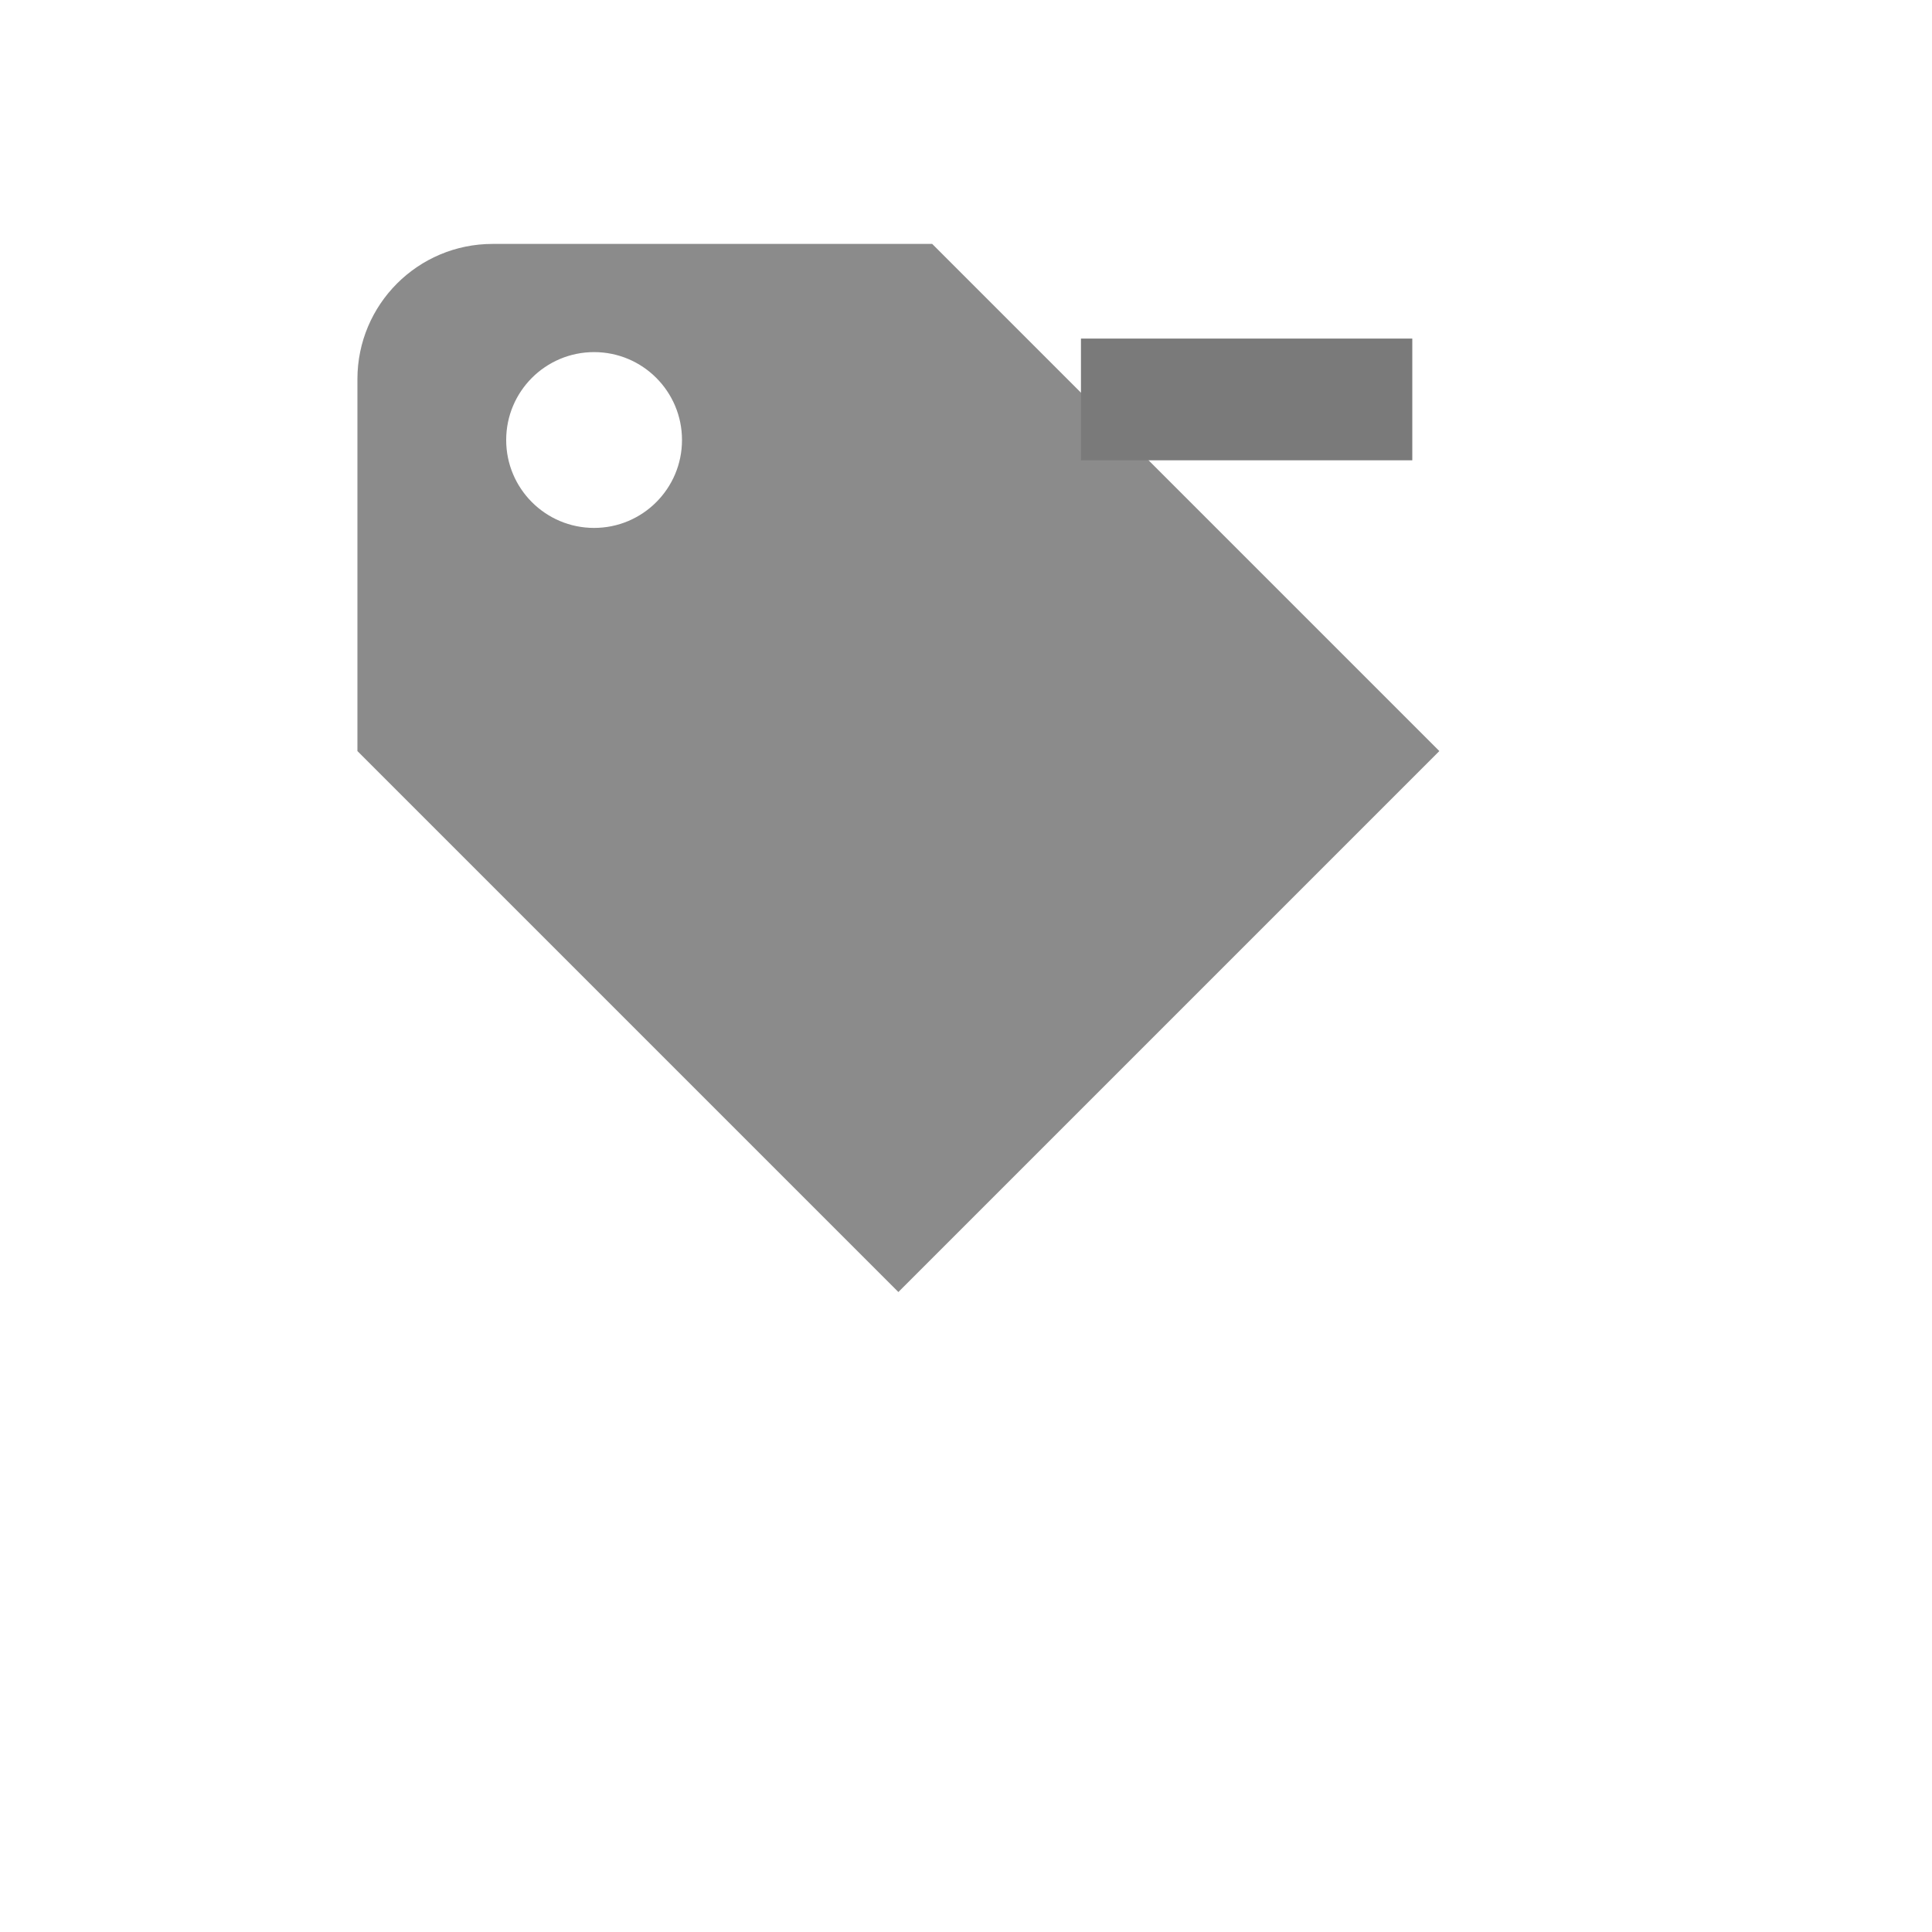
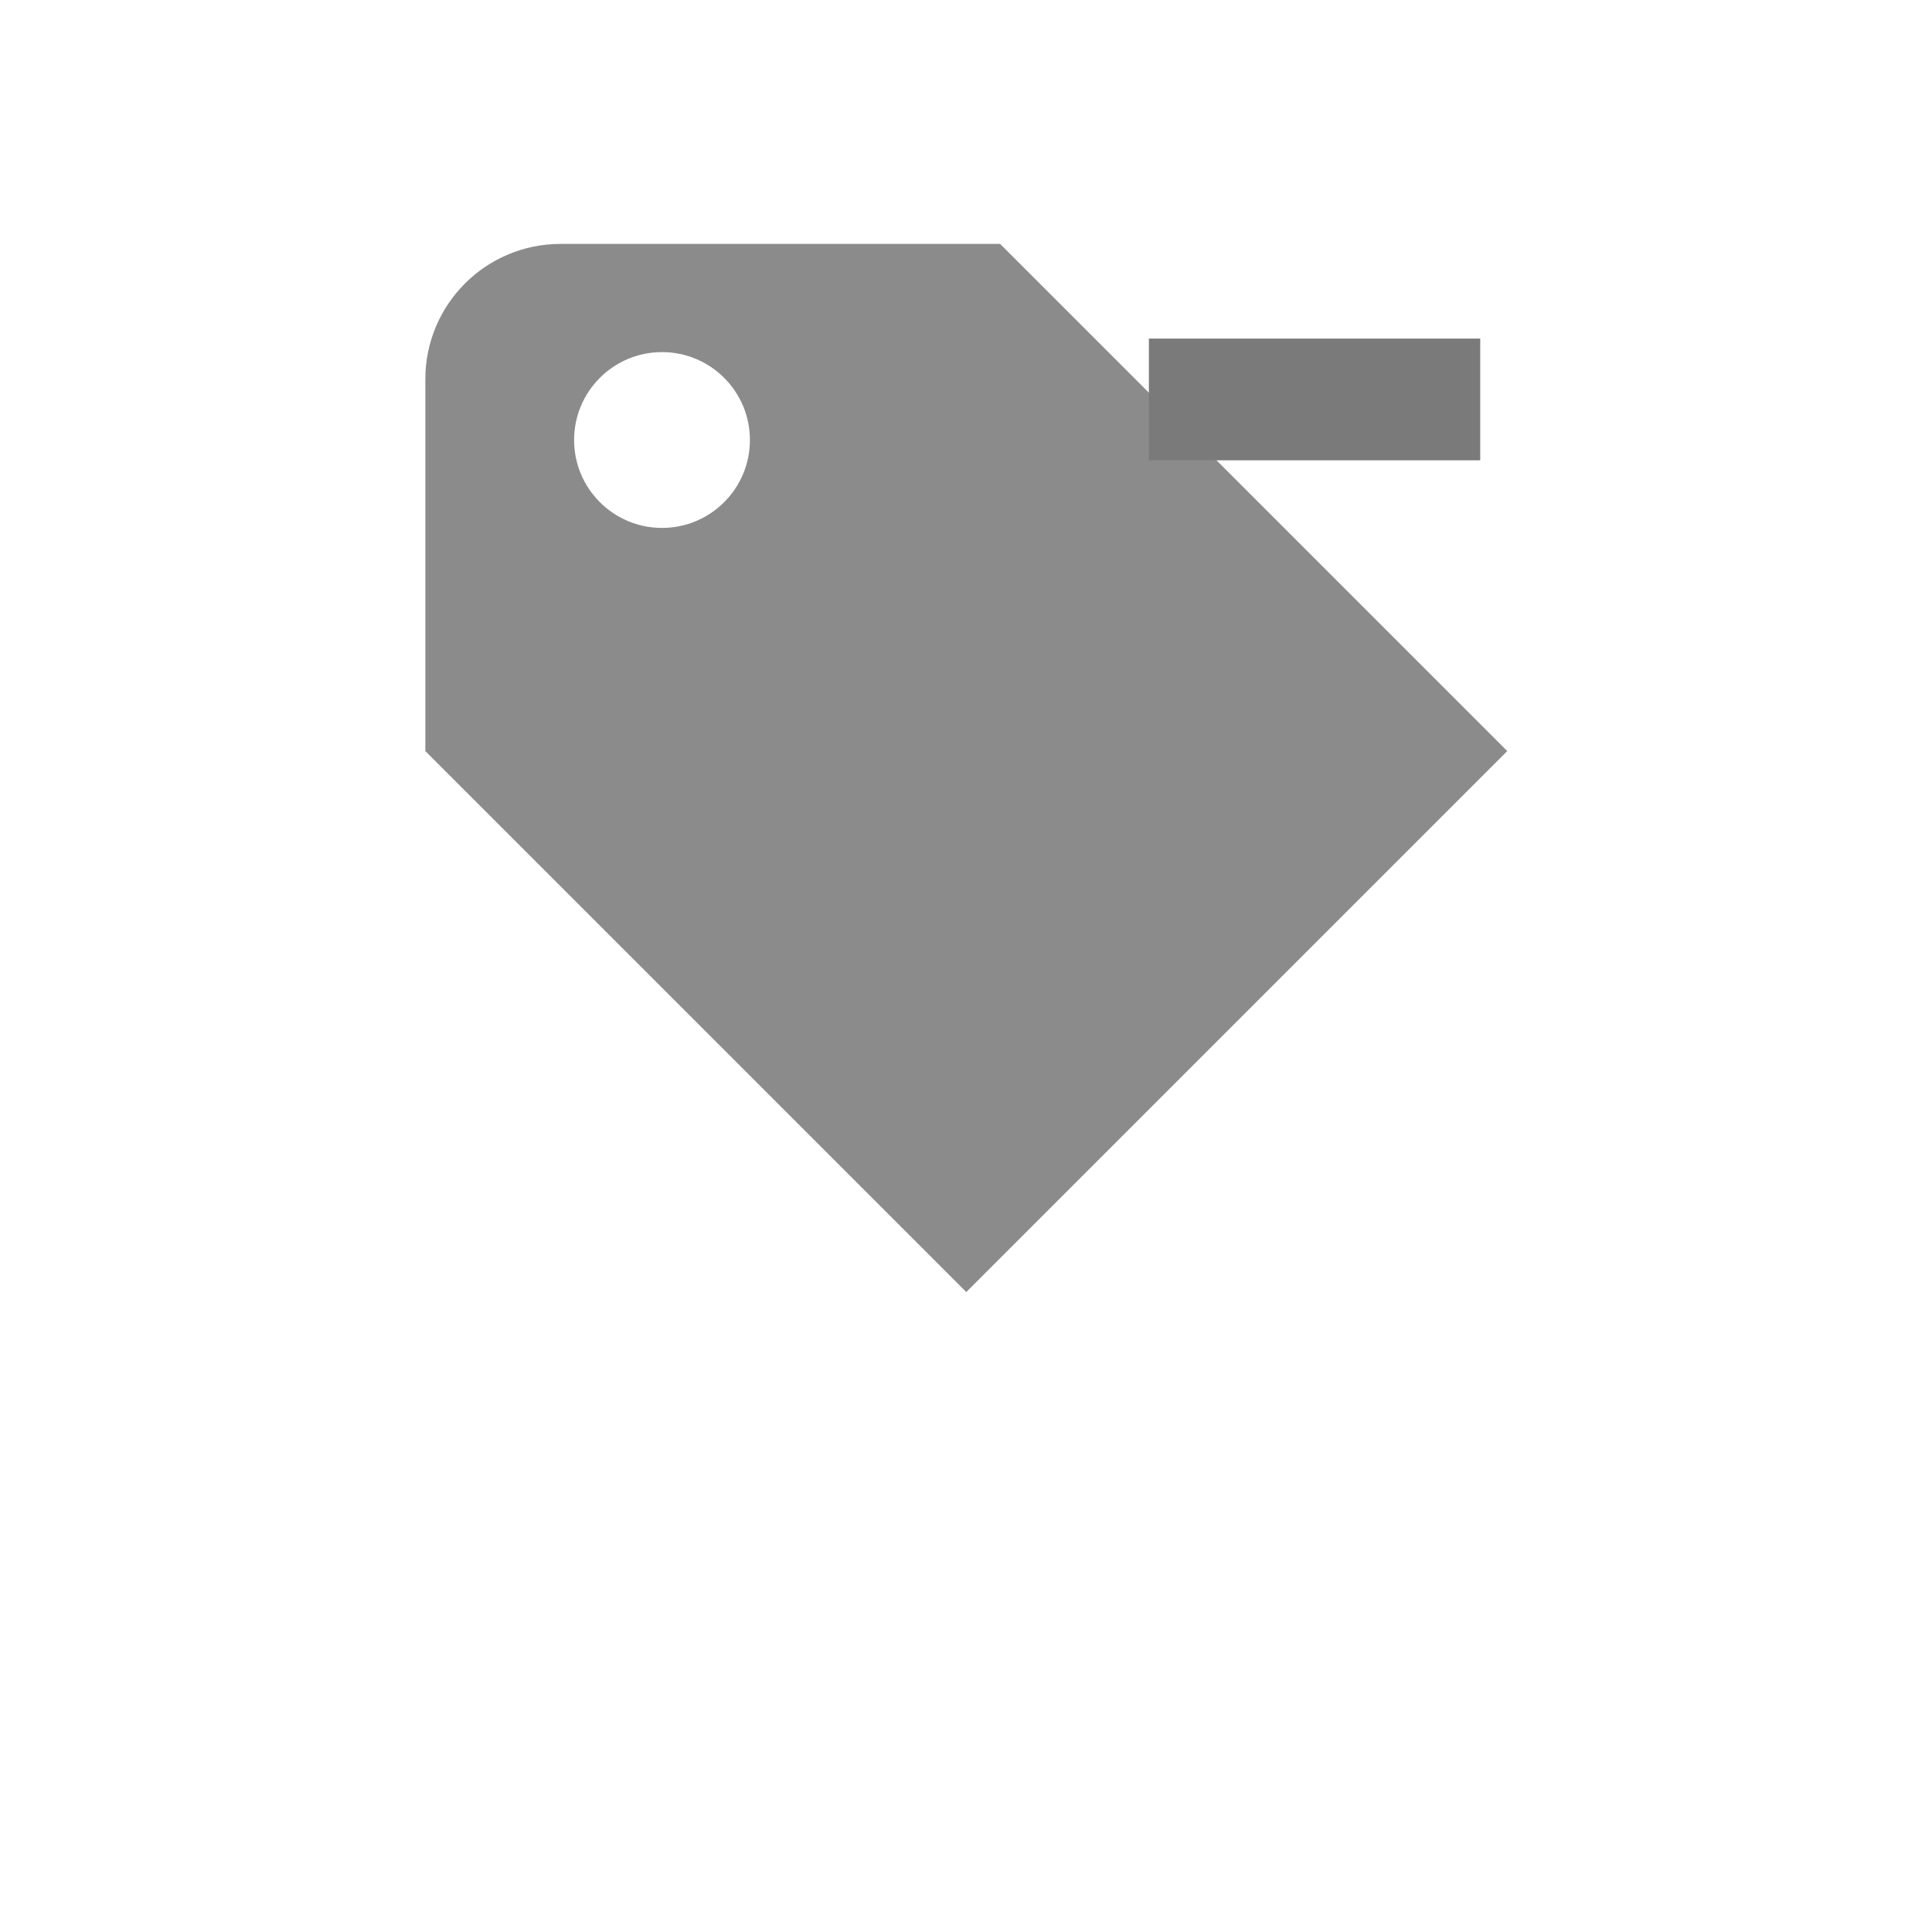
<svg xmlns="http://www.w3.org/2000/svg" width="32" height="32" viewBox="0 0 32 32" fill="none">
-   <g transform="translate(16 13) scale(1.12) translate(-16 -16)">
-     <path fill-rule="evenodd" clip-rule="evenodd" d="M7 10C7 8.895 7.895 8 9 8H15.5L23 15.5L15 23.5L7 15.5V10ZM10.5 12.2C11.218 12.2 11.8 11.618 11.8 10.9C11.8 10.182 11.218 9.6 10.5 9.6C9.782 9.6 9.2 10.182 9.2 10.9C9.2 11.618 9.782 12.2 10.5 12.2Z" fill="#8B8B8B" />
-     <path d="M17.7 9.4H22.6V11.2H17.7V9.4Z" fill="#7a7a7a" />
+   <g data-normalized="1" transform="translate(16.000 12.750) scale(1) translate(-14.875 -12.750)">
+     <g transform="translate(16 13) scale(1.12) translate(-16 -16)">
+       <path fill-rule="evenodd" clip-rule="evenodd" d="M7 10C7 8.895 7.895 8 9 8H15.5L23 15.5L15 23.5L7 15.5V10ZM10.5 12.2C11.218 12.2 11.8 11.618 11.8 10.9C11.8 10.182 11.218 9.6 10.5 9.6C9.782 9.6 9.2 10.182 9.2 10.9C9.2 11.618 9.782 12.2 10.5 12.2Z" fill="#8B8B8B" />
+       <path d="M17.7 9.4H22.6V11.2H17.7V9.4Z" fill="#7a7a7a" />
+     </g>
  </g>
</svg>
